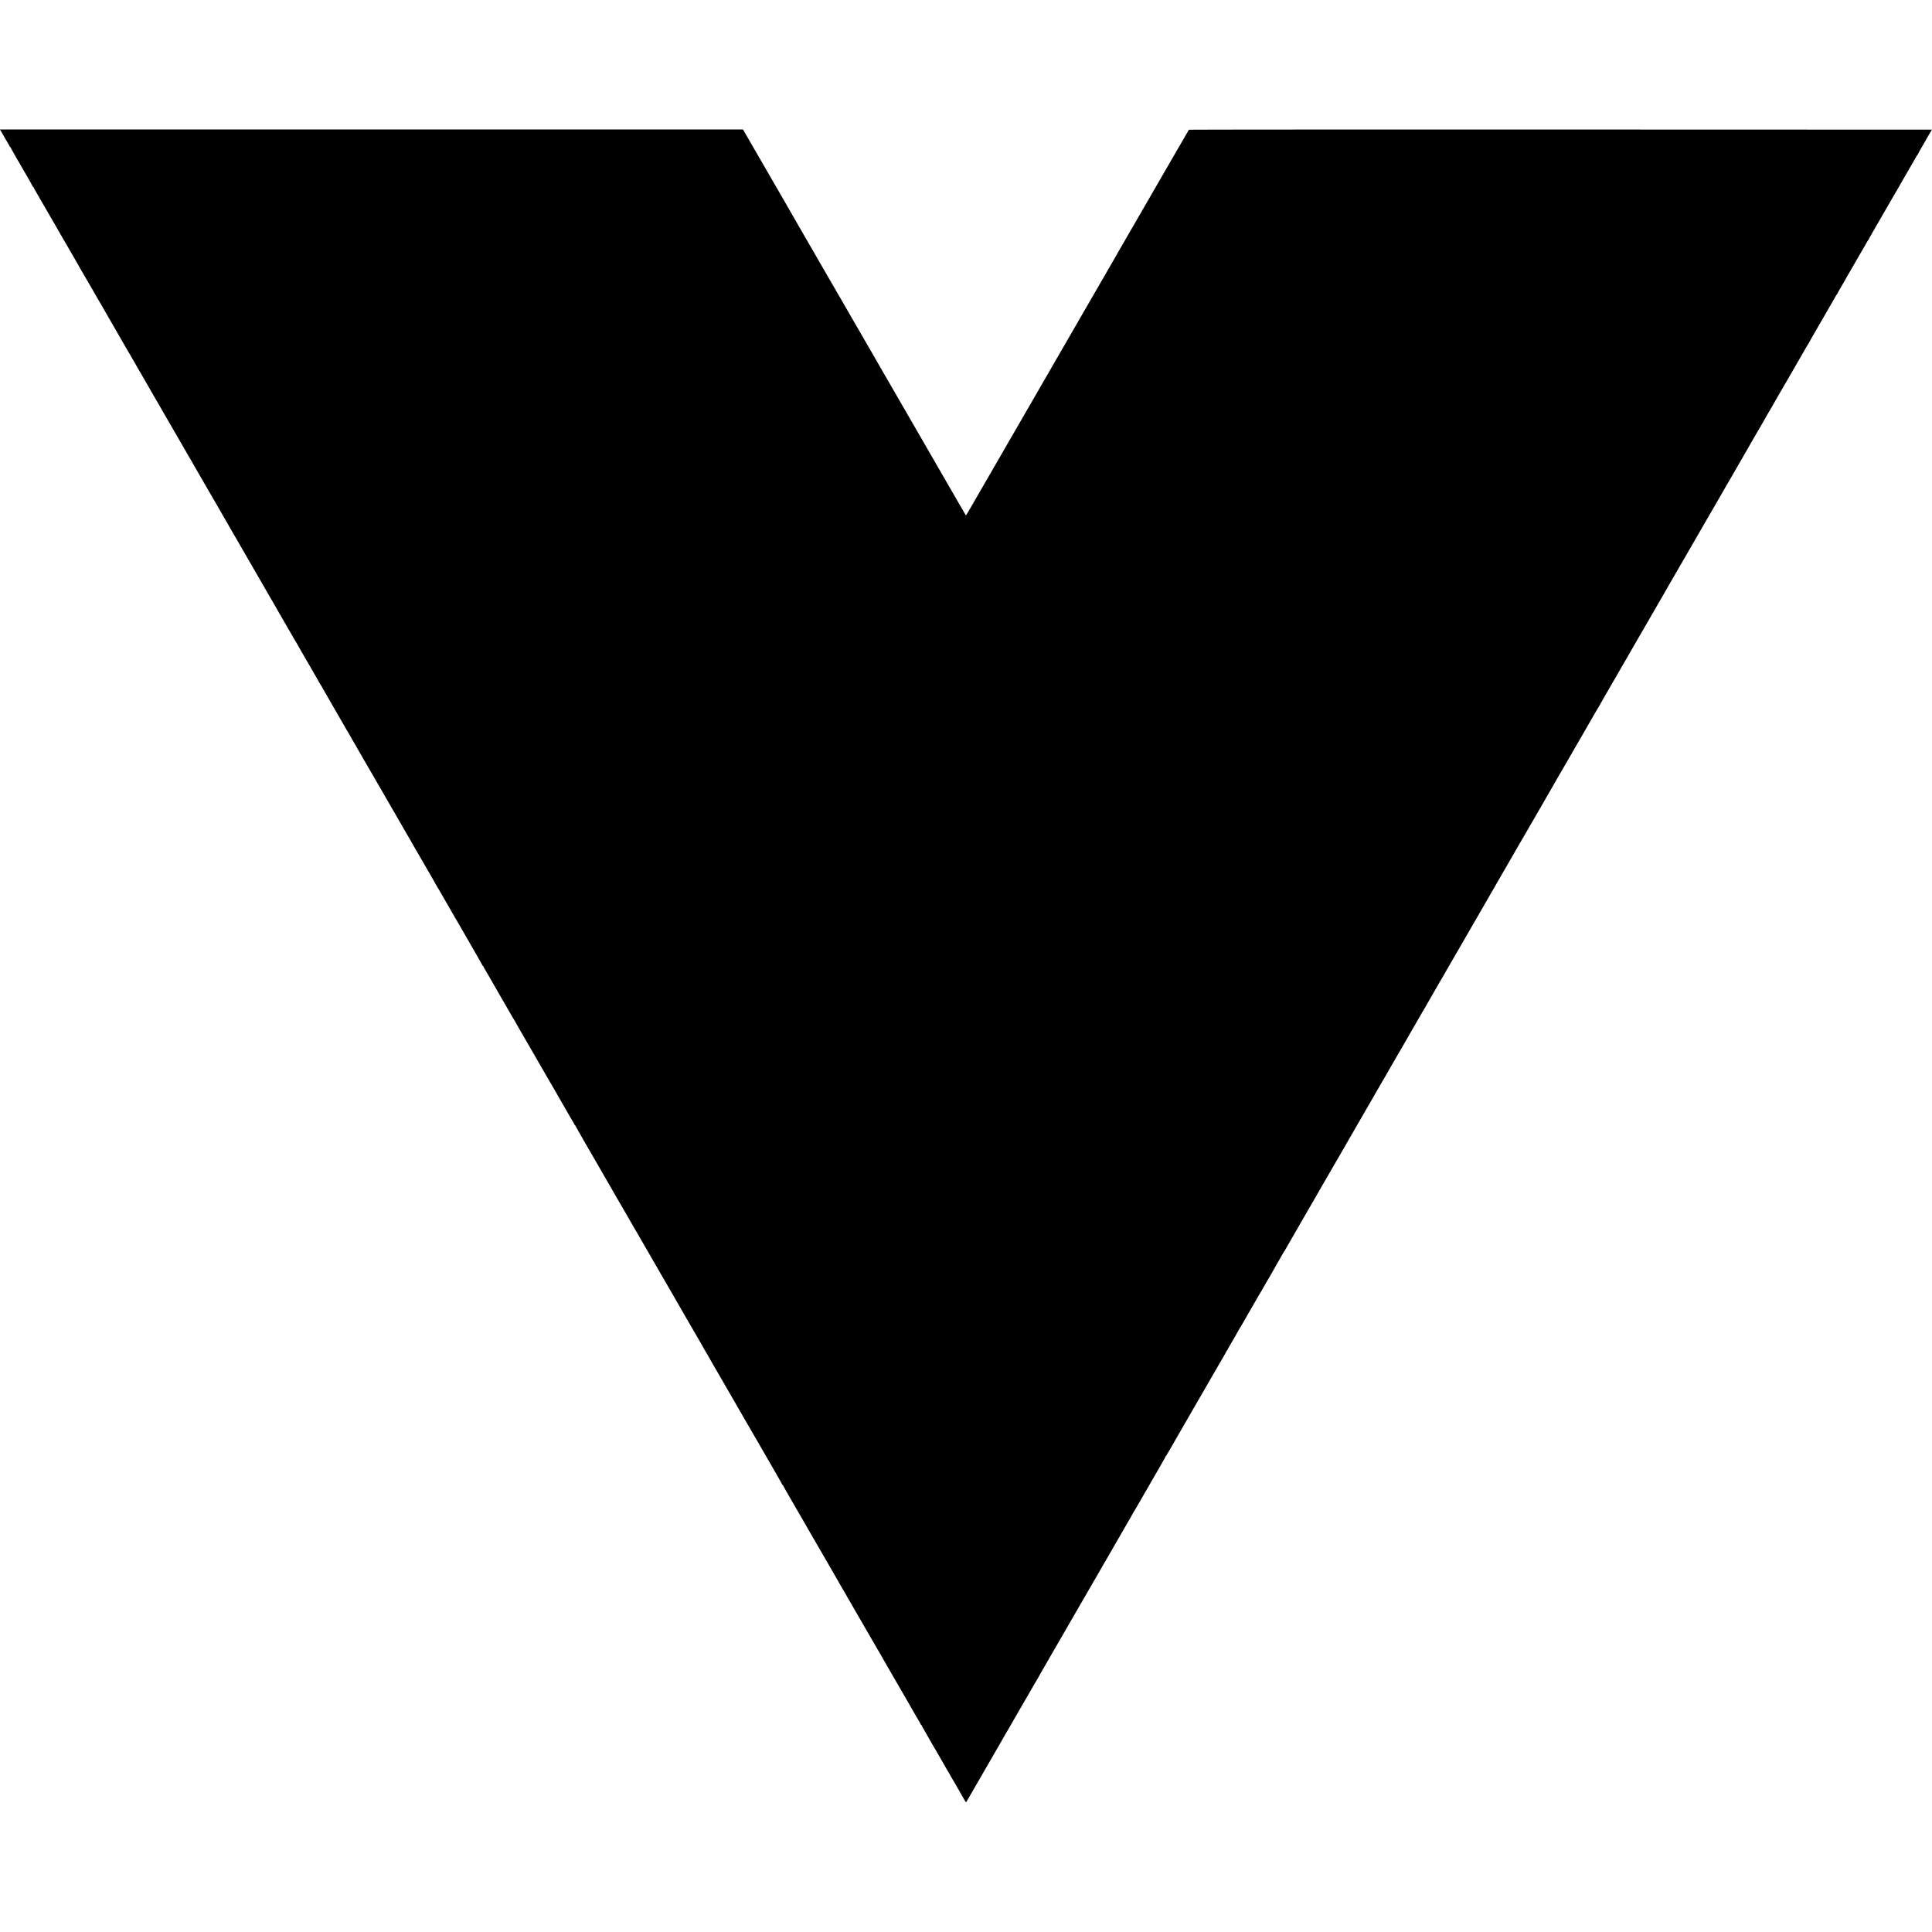
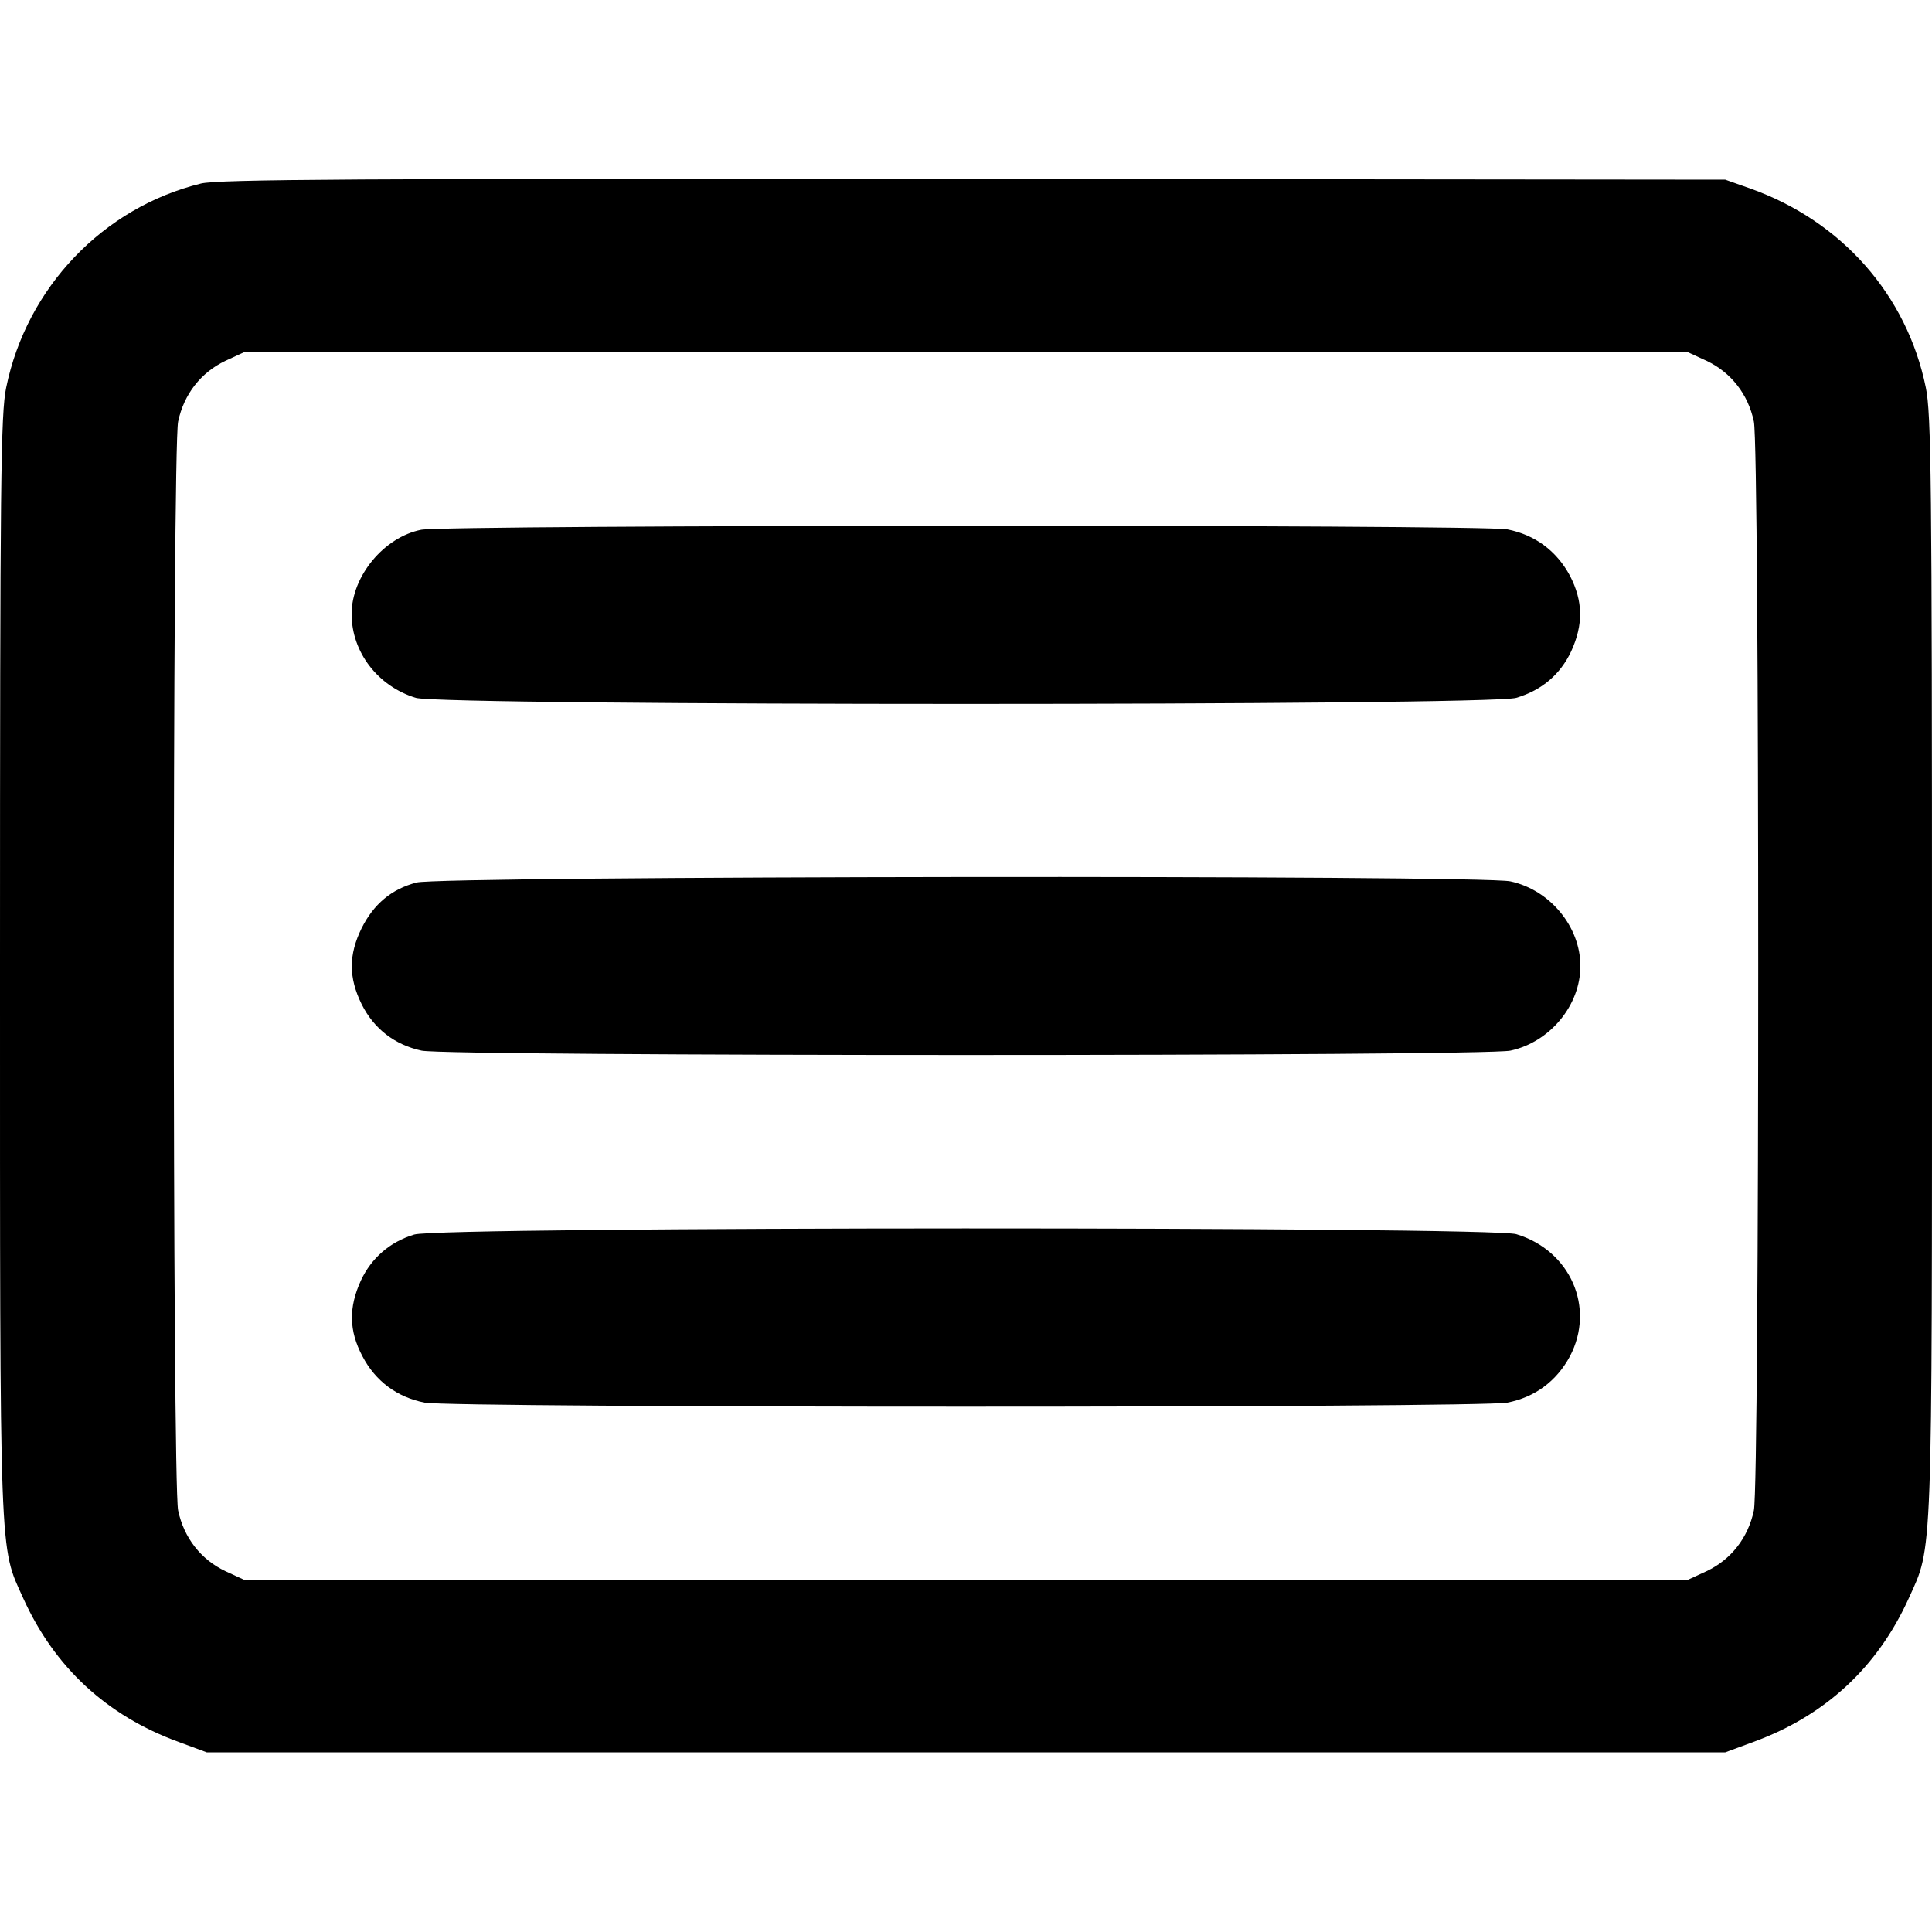
- <svg xmlns="http://www.w3.org/2000/svg" version="1.0" width="16pt" height="16pt" viewBox="0 0 16 16" preserveAspectRatio="xMidYMid meet">
-   <g transform="translate(0,16) scale(0.00032,-0.00032)" fill="#000000" stroke="none">
-     <path d="M18 46618 c45 -75 122 -207 122 -211 0 -2 25 -45 55 -95 30 -50 55 -96 55 -102 0 -5 5 -10 10 -10 6 0 10 -4 10 -9 0 -5 73 -135 161 -288 89 -153 173 -298 187 -323 14 -25 32 -57 41 -72 88 -149 187 -324 189 -335 2 -7 8 -13 13 -13 5 0 9 -4 9 -10 0 -5 46 -89 103 -187 175 -302 490 -846 507 -876 8 -16 20 -36 25 -45 28 -46 290 -498 339 -585 13 -23 74 -129 136 -236 61 -107 123 -215 137 -240 14 -25 29 -50 33 -56 5 -5 23 -37 40 -70 18 -33 38 -67 44 -75 11 -16 21 -33 63 -109 14 -25 29 -50 33 -56 4 -5 21 -35 38 -65 55 -100 261 -455 269 -465 4 -5 14 -21 20 -35 15 -29 41 -75 103 -180 24 -41 52 -88 60 -105 9 -16 57 -100 107 -185 112 -193 362 -626 380 -660 8 -14 23 -38 33 -55 11 -16 23 -37 27 -45 4 -8 26 -46 48 -85 23 -38 53 -90 67 -115 46 -81 64 -113 178 -310 62 -107 121 -210 132 -227 37 -67 56 -99 85 -148 16 -27 32 -57 36 -65 4 -8 15 -27 25 -42 9 -15 53 -89 96 -165 44 -76 177 -307 296 -513 120 -206 268 -463 330 -570 131 -227 117 -203 200 -348 36 -62 73 -125 82 -140 10 -15 21 -34 25 -42 4 -8 20 -37 36 -65 17 -27 38 -65 48 -82 49 -85 64 -111 87 -153 13 -25 28 -49 32 -55 4 -5 78 -134 165 -285 87 -151 166 -288 176 -305 10 -16 26 -43 35 -59 9 -17 125 -217 257 -445 132 -229 253 -441 270 -471 17 -30 45 -79 64 -108 18 -29 33 -54 33 -57 0 -2 20 -37 44 -77 24 -40 123 -212 221 -383 97 -170 190 -330 205 -355 16 -25 39 -65 53 -90 13 -25 81 -144 152 -265 70 -121 137 -238 150 -260 12 -22 37 -65 55 -95 18 -30 43 -73 55 -95 12 -22 48 -85 80 -140 77 -132 163 -280 190 -330 13 -22 71 -123 130 -225 59 -102 116 -199 126 -217 10 -17 29 -50 43 -72 15 -22 26 -43 26 -45 0 -2 27 -50 60 -106 33 -56 60 -103 60 -105 0 -2 55 -98 90 -155 8 -14 182 -316 239 -414 13 -22 45 -79 72 -124 27 -46 49 -86 49 -89 0 -2 14 -24 30 -48 16 -24 30 -46 30 -49 0 -5 74 -135 100 -176 5 -8 24 -42 43 -75 50 -88 58 -101 262 -455 104 -179 199 -345 213 -370 14 -25 28 -49 32 -55 4 -5 17 -26 28 -45 10 -19 62 -109 114 -200 114 -197 133 -230 170 -295 16 -27 33 -57 38 -65 17 -28 96 -165 103 -180 4 -8 16 -28 26 -45 10 -16 77 -131 148 -255 72 -124 181 -313 243 -420 62 -107 121 -209 131 -227 35 -62 323 -560 392 -678 38 -66 83 -145 100 -175 16 -30 33 -59 37 -65 4 -5 17 -27 29 -47 34 -61 56 -100 90 -156 17 -29 31 -55 31 -57 0 -2 17 -32 39 -67 21 -35 134 -229 251 -433 117 -203 235 -407 261 -451 27 -45 49 -85 49 -88 0 -4 8 -19 19 -34 15 -21 200 -341 309 -533 10 -19 33 -58 51 -87 17 -29 31 -54 31 -56 0 -2 25 -44 55 -94 30 -50 55 -95 55 -98 0 -4 6 -15 14 -23 7 -9 27 -41 43 -71 17 -30 170 -297 342 -594 171 -296 311 -542 311 -547 0 -5 5 -9 10 -9 6 0 10 -4 10 -10 0 -5 22 -47 49 -92 27 -46 58 -99 68 -118 24 -43 81 -140 93 -160 5 -8 66 -114 135 -235 69 -121 130 -227 135 -235 12 -21 259 -447 283 -490 10 -19 28 -47 38 -62 11 -14 19 -29 19 -32 0 -3 37 -69 83 -148 99 -170 305 -526 337 -583 13 -22 31 -53 41 -70 11 -16 22 -37 26 -45 7 -14 82 -146 103 -180 14 -24 181 -311 205 -355 13 -22 46 -80 75 -130 29 -49 64 -110 78 -135 14 -25 51 -88 82 -140 31 -52 59 -102 63 -110 4 -8 18 -33 31 -55 205 -353 284 -489 309 -535 17 -30 45 -78 62 -106 18 -28 36 -60 39 -72 4 -12 12 -22 17 -22 5 0 9 -4 9 -10 0 -5 109 -197 241 -427 133 -230 250 -431 259 -448 51 -90 222 -385 280 -485 37 -63 78 -135 92 -160 14 -25 67 -117 118 -205 51 -88 101 -175 111 -193 34 -58 55 -95 149 -257 51 -88 101 -173 110 -190 9 -16 76 -131 147 -255 72 -124 140 -241 151 -260 61 -108 281 -489 355 -615 38 -66 77 -133 87 -150 35 -63 91 -161 100 -175 14 -23 99 -169 128 -220 54 -97 135 -235 142 -245 4 -5 20 -32 35 -60 26 -48 238 -416 276 -480 10 -16 26 -46 37 -65 30 -53 382 -661 403 -695 10 -16 22 -37 26 -45 4 -8 26 -48 50 -88 24 -41 43 -75 43 -77 0 -2 22 -40 50 -85 27 -45 50 -84 50 -86 0 -3 38 -69 83 -147 84 -142 302 -520 340 -587 10 -19 34 -60 52 -90 18 -30 44 -75 57 -100 14 -25 45 -79 70 -120 25 -41 56 -96 70 -121 14 -25 77 -133 138 -240 62 -107 122 -210 132 -229 25 -43 310 -535 337 -581 11 -19 26 -45 34 -59 17 -32 238 -414 266 -460 11 -19 24 -41 28 -49 3 -7 75 -133 160 -278 84 -146 153 -269 153 -274 0 -5 5 -9 10 -9 6 0 10 -4 10 -10 0 -5 82 -150 181 -322 182 -314 201 -346 240 -415 12 -21 80 -139 152 -263 71 -124 141 -245 155 -270 14 -25 28 -49 32 -55 6 -8 145 -248 220 -380 37 -66 209 -362 229 -395 11 -19 24 -42 28 -49 4 -8 67 -118 140 -243 73 -125 133 -230 133 -233 0 -2 15 -28 33 -57 19 -29 47 -78 64 -108 17 -30 53 -93 79 -139 53 -90 82 -141 157 -272 82 -142 115 -199 381 -659 142 -245 268 -463 281 -485 12 -22 71 -125 132 -230 60 -104 172 -298 248 -430 76 -132 146 -253 156 -270 11 -16 22 -36 26 -44 3 -8 30 -54 60 -103 29 -49 53 -91 53 -93 0 -3 18 -34 40 -70 22 -36 40 -67 40 -69 0 -2 37 -66 81 -142 45 -77 98 -168 119 -204 20 -36 47 -81 58 -100 12 -19 27 -47 33 -62 6 -16 15 -28 20 -28 5 0 9 -4 9 -9 0 -6 63 -118 140 -251 77 -133 140 -243 140 -245 0 -2 18 -33 41 -70 22 -37 49 -83 60 -101 10 -19 29 -51 40 -71 25 -45 109 -189 126 -218 7 -11 17 -29 22 -40 6 -11 22 -38 35 -60 14 -22 37 -62 52 -90 14 -27 35 -62 45 -77 11 -14 19 -29 19 -32 0 -3 18 -35 40 -71 22 -36 40 -67 40 -69 0 -2 19 -35 42 -72 23 -38 55 -94 72 -124 26 -47 139 -244 171 -298 6 -9 21 -36 34 -60 28 -48 37 -51 51 -19 6 12 19 36 29 52 10 17 27 46 38 65 11 19 104 181 208 360 103 179 199 345 213 370 14 25 42 74 64 109 21 34 38 65 38 67 0 2 18 33 40 69 22 36 40 67 40 69 0 3 177 310 199 346 16 26 136 234 140 244 2 5 25 44 52 88 27 44 49 81 49 84 0 2 18 34 40 70 22 36 40 67 40 69 0 2 20 36 43 77 35 58 169 289 297 513 9 17 50 86 90 155 40 69 86 150 103 180 16 30 35 62 41 70 6 8 16 24 22 35 35 64 72 129 167 293 59 100 116 199 127 220 11 20 30 53 41 72 43 72 1070 1850 1121 1940 14 25 65 113 113 195 48 83 96 166 107 185 10 19 28 50 38 68 11 18 73 124 137 235 64 111 175 303 246 427 71 124 173 299 225 390 52 91 116 202 143 248 27 45 49 85 49 89 0 4 6 14 14 22 7 9 28 43 46 76 26 47 251 436 378 655 11 19 29 51 40 70 11 19 101 176 201 348 99 172 181 317 181 323 0 5 5 9 10 9 6 0 10 5 10 11 0 6 8 23 18 37 11 15 32 52 49 82 16 30 130 228 253 440 122 212 234 405 248 430 13 25 39 70 57 100 39 65 69 117 130 225 25 44 50 87 55 95 12 19 78 134 220 380 61 107 129 224 150 260 161 277 222 382 246 425 15 28 47 83 71 123 24 41 43 78 43 83 0 5 4 9 8 9 4 0 13 12 19 28 7 15 23 45 36 67 66 110 277 478 277 483 0 3 6 13 14 21 7 9 27 41 43 71 17 30 45 80 63 110 34 57 375 649 394 685 6 11 16 27 22 35 6 8 26 42 44 75 18 33 41 74 51 90 10 17 24 41 32 55 54 97 72 128 88 152 11 14 19 28 19 30 0 3 79 141 175 308 96 167 175 305 175 308 0 3 6 13 14 21 7 9 26 39 41 66 33 60 276 483 338 587 24 40 46 80 50 88 4 8 13 24 20 35 14 23 95 163 125 215 11 19 52 91 92 160 40 69 80 139 90 155 9 17 103 179 207 360 105 182 200 346 211 365 103 181 463 802 489 845 7 11 15 27 19 35 4 8 29 51 55 95 64 110 828 1433 848 1470 9 17 24 41 33 55 9 14 29 48 45 77 15 28 52 93 82 145 30 51 62 107 71 123 17 30 231 398 400 690 51 88 103 179 115 202 12 23 26 48 32 55 6 7 24 38 40 68 17 30 61 107 98 170 37 63 84 144 103 180 19 36 41 72 48 81 8 8 14 18 14 21 0 4 27 51 59 106 32 55 72 124 89 154 16 29 71 125 122 213 51 88 104 180 118 205 13 25 28 50 32 55 4 6 17 26 28 45 11 19 45 80 77 135 31 55 66 116 77 135 11 19 88 152 171 295 401 694 620 1072 650 1125 11 19 87 152 170 295 83 143 158 273 166 288 9 16 21 36 26 45 6 9 31 52 55 96 25 43 54 94 66 115 11 20 95 164 186 321 91 157 173 299 182 315 9 17 26 46 37 65 12 19 66 114 121 210 56 96 108 186 117 200 8 14 24 40 34 59 24 45 383 664 412 713 5 9 17 29 26 45 15 28 120 210 241 419 36 61 68 117 72 125 4 8 12 23 19 34 35 57 245 420 262 453 11 20 35 61 53 90 17 29 32 54 32 56 0 3 28 51 62 108 33 57 70 119 80 138 10 19 23 42 28 50 5 8 32 53 59 100 27 47 149 258 271 470 122 212 234 405 248 430 30 53 62 108 80 135 6 11 15 27 19 35 4 8 85 150 181 315 96 165 187 323 202 350 31 56 116 202 130 225 5 8 25 42 43 75 19 33 92 159 162 280 149 257 157 271 202 350 19 33 38 67 43 75 9 14 228 392 275 475 12 22 55 96 95 165 40 69 80 139 90 155 24 42 202 350 221 383 9 15 27 47 41 72 14 25 75 131 136 236 61 106 121 210 134 232 99 172 271 470 279 482 5 8 23 40 40 70 18 30 81 141 142 245 60 105 121 210 135 235 14 25 71 124 127 220 56 96 143 247 194 335 51 88 96 167 102 175 14 24 180 311 204 355 23 43 340 590 356 615 5 8 50 87 101 175 171 301 517 898 582 1008 25 43 46 81 46 83 0 2 12 23 27 47 14 23 40 67 56 97 16 30 35 62 42 70 7 8 15 22 18 30 4 8 20 38 37 65 16 28 33 57 37 65 6 12 111 196 143 250 5 8 55 95 112 193 57 98 113 195 126 215 12 20 27 46 32 57 6 11 14 27 20 35 5 8 76 130 156 270 80 140 165 287 187 325 23 39 52 90 66 115 13 25 30 52 37 61 8 8 14 18 14 21 0 4 41 77 92 165 50 87 175 302 276 478 101 176 208 360 236 408 28 49 67 117 86 152 19 35 41 70 48 77 6 6 12 15 12 19 0 7 124 224 167 291 12 21 23 40 23 42 0 2 21 40 46 83 26 43 55 92 64 109 54 95 327 568 354 614 19 30 45 75 59 100 71 128 82 145 89 148 4 2 8 8 8 13 0 5 42 82 94 172 311 538 496 858 518 897 14 25 40 70 58 100 18 30 42 71 53 90 10 19 79 139 152 265 73 127 142 246 153 265 10 19 43 76 72 125 29 50 63 108 75 130 65 116 80 140 87 143 4 2 8 8 8 12 0 8 114 212 140 250 6 8 14 24 20 35 5 11 54 97 108 190 l100 170 -9611 3 c-5286 1 -9614 -1 -9618 -5 -5 -6 -419 -719 -619 -1068 -89 -155 -267 -463 -323 -560 -38 -66 -81 -140 -95 -165 -31 -56 -263 -457 -526 -910 -110 -190 -224 -388 -254 -440 -29 -52 -61 -109 -71 -125 -23 -39 -243 -420 -268 -465 -11 -19 -204 -352 -428 -740 -224 -388 -477 -826 -563 -975 -85 -148 -185 -322 -222 -385 -37 -63 -120 -207 -185 -320 -65 -113 -177 -306 -248 -430 -72 -124 -172 -297 -222 -385 -51 -88 -142 -245 -202 -350 -131 -226 -247 -427 -408 -705 -65 -113 -249 -432 -410 -710 -160 -278 -388 -673 -506 -877 -118 -205 -216 -373 -219 -373 -3 0 -52 82 -109 183 -58 100 -144 250 -192 332 -95 164 -402 696 -647 1120 -85 149 -228 396 -317 550 -212 365 -982 1700 -1008 1745 -10 19 -43 76 -72 125 -29 50 -64 110 -77 135 -14 25 -63 110 -110 190 -47 80 -96 165 -110 190 -14 25 -99 171 -188 325 -89 154 -174 300 -188 325 -13 25 -64 113 -112 195 -48 83 -140 242 -205 355 -65 113 -183 317 -263 454 -79 137 -152 264 -163 282 -50 89 -335 583 -354 614 -12 19 -34 58 -50 85 -15 28 -129 226 -253 440 -124 215 -235 408 -247 430 -12 22 -69 121 -127 220 -58 99 -226 389 -373 645 -148 256 -324 561 -392 678 -67 117 -134 232 -147 255 -13 23 -33 59 -46 80 l-22 37 -9615 0 -9615 0 20 -32z" />
+ <svg xmlns="http://www.w3.org/2000/svg" version="1.0" width="500pt" height="500pt" viewBox="0 0 500 500" preserveAspectRatio="xMidYMid meet">
+   <g transform="translate(0,500) scale(0.1,-0.1)" fill="#000000" stroke="none">
+     <path d="M520 4525 c-253 -62 -451 -269 -504 -528 -14 -67 -16 -240 -16 -1497 0 -1559 -2 -1499 60 -1636 81 -179 216 -304 402 -372 l73 -27 1965 0 1965 0 73 27 c186 68 321 193 402 372 62 137 60 77 60 1636 0 1257 -2 1430 -16 1497 -49 240 -218 431 -454 515 l-65 23 -1945 2 c-1601 1 -1955 -1 -2000 -12z m3897 -459 c63 -30 107 -86 122 -157 15 -70 15 -2748 0 -2818 -15 -71 -59 -127 -122 -157 l-52 -24 -1865 0 -1865 0 -52 24 c-63 30 -107 86 -122 157 -15 70 -15 2748 0 2818 15 71 59 127 122 157 l52 24 1865 0 1865 0 52 -24z" />
+     <path d="M1090 3629 c-96 -19 -180 -120 -180 -218 0 -99 68 -187 166 -217 70 -21 2778 -21 2848 0 67 20 114 61 142 120 32 70 31 130 -3 196 -35 65 -91 106 -162 120 -67 13 -2746 12 -2811 -1z" />
+     <path d="M1078 2716 c-65 -17 -111 -56 -142 -118 -34 -69 -34 -128 0 -197 32 -64 86 -105 155 -120 70 -15 2748 -15 2818 0 102 22 181 117 181 219 0 102 -79 197 -181 219 -77 17 -2769 14 -2831 -3z" />
+     <path d="M1072 1805 c-63 -19 -111 -61 -138 -119 -32 -70 -31 -130 4 -196 34 -65 90 -106 161 -120 74 -14 2728 -14 2802 0 71 14 127 55 162 120 66 126 1 274 -139 316 -68 20 -2786 20 -2852 -1z" />
  </g>
</svg>
